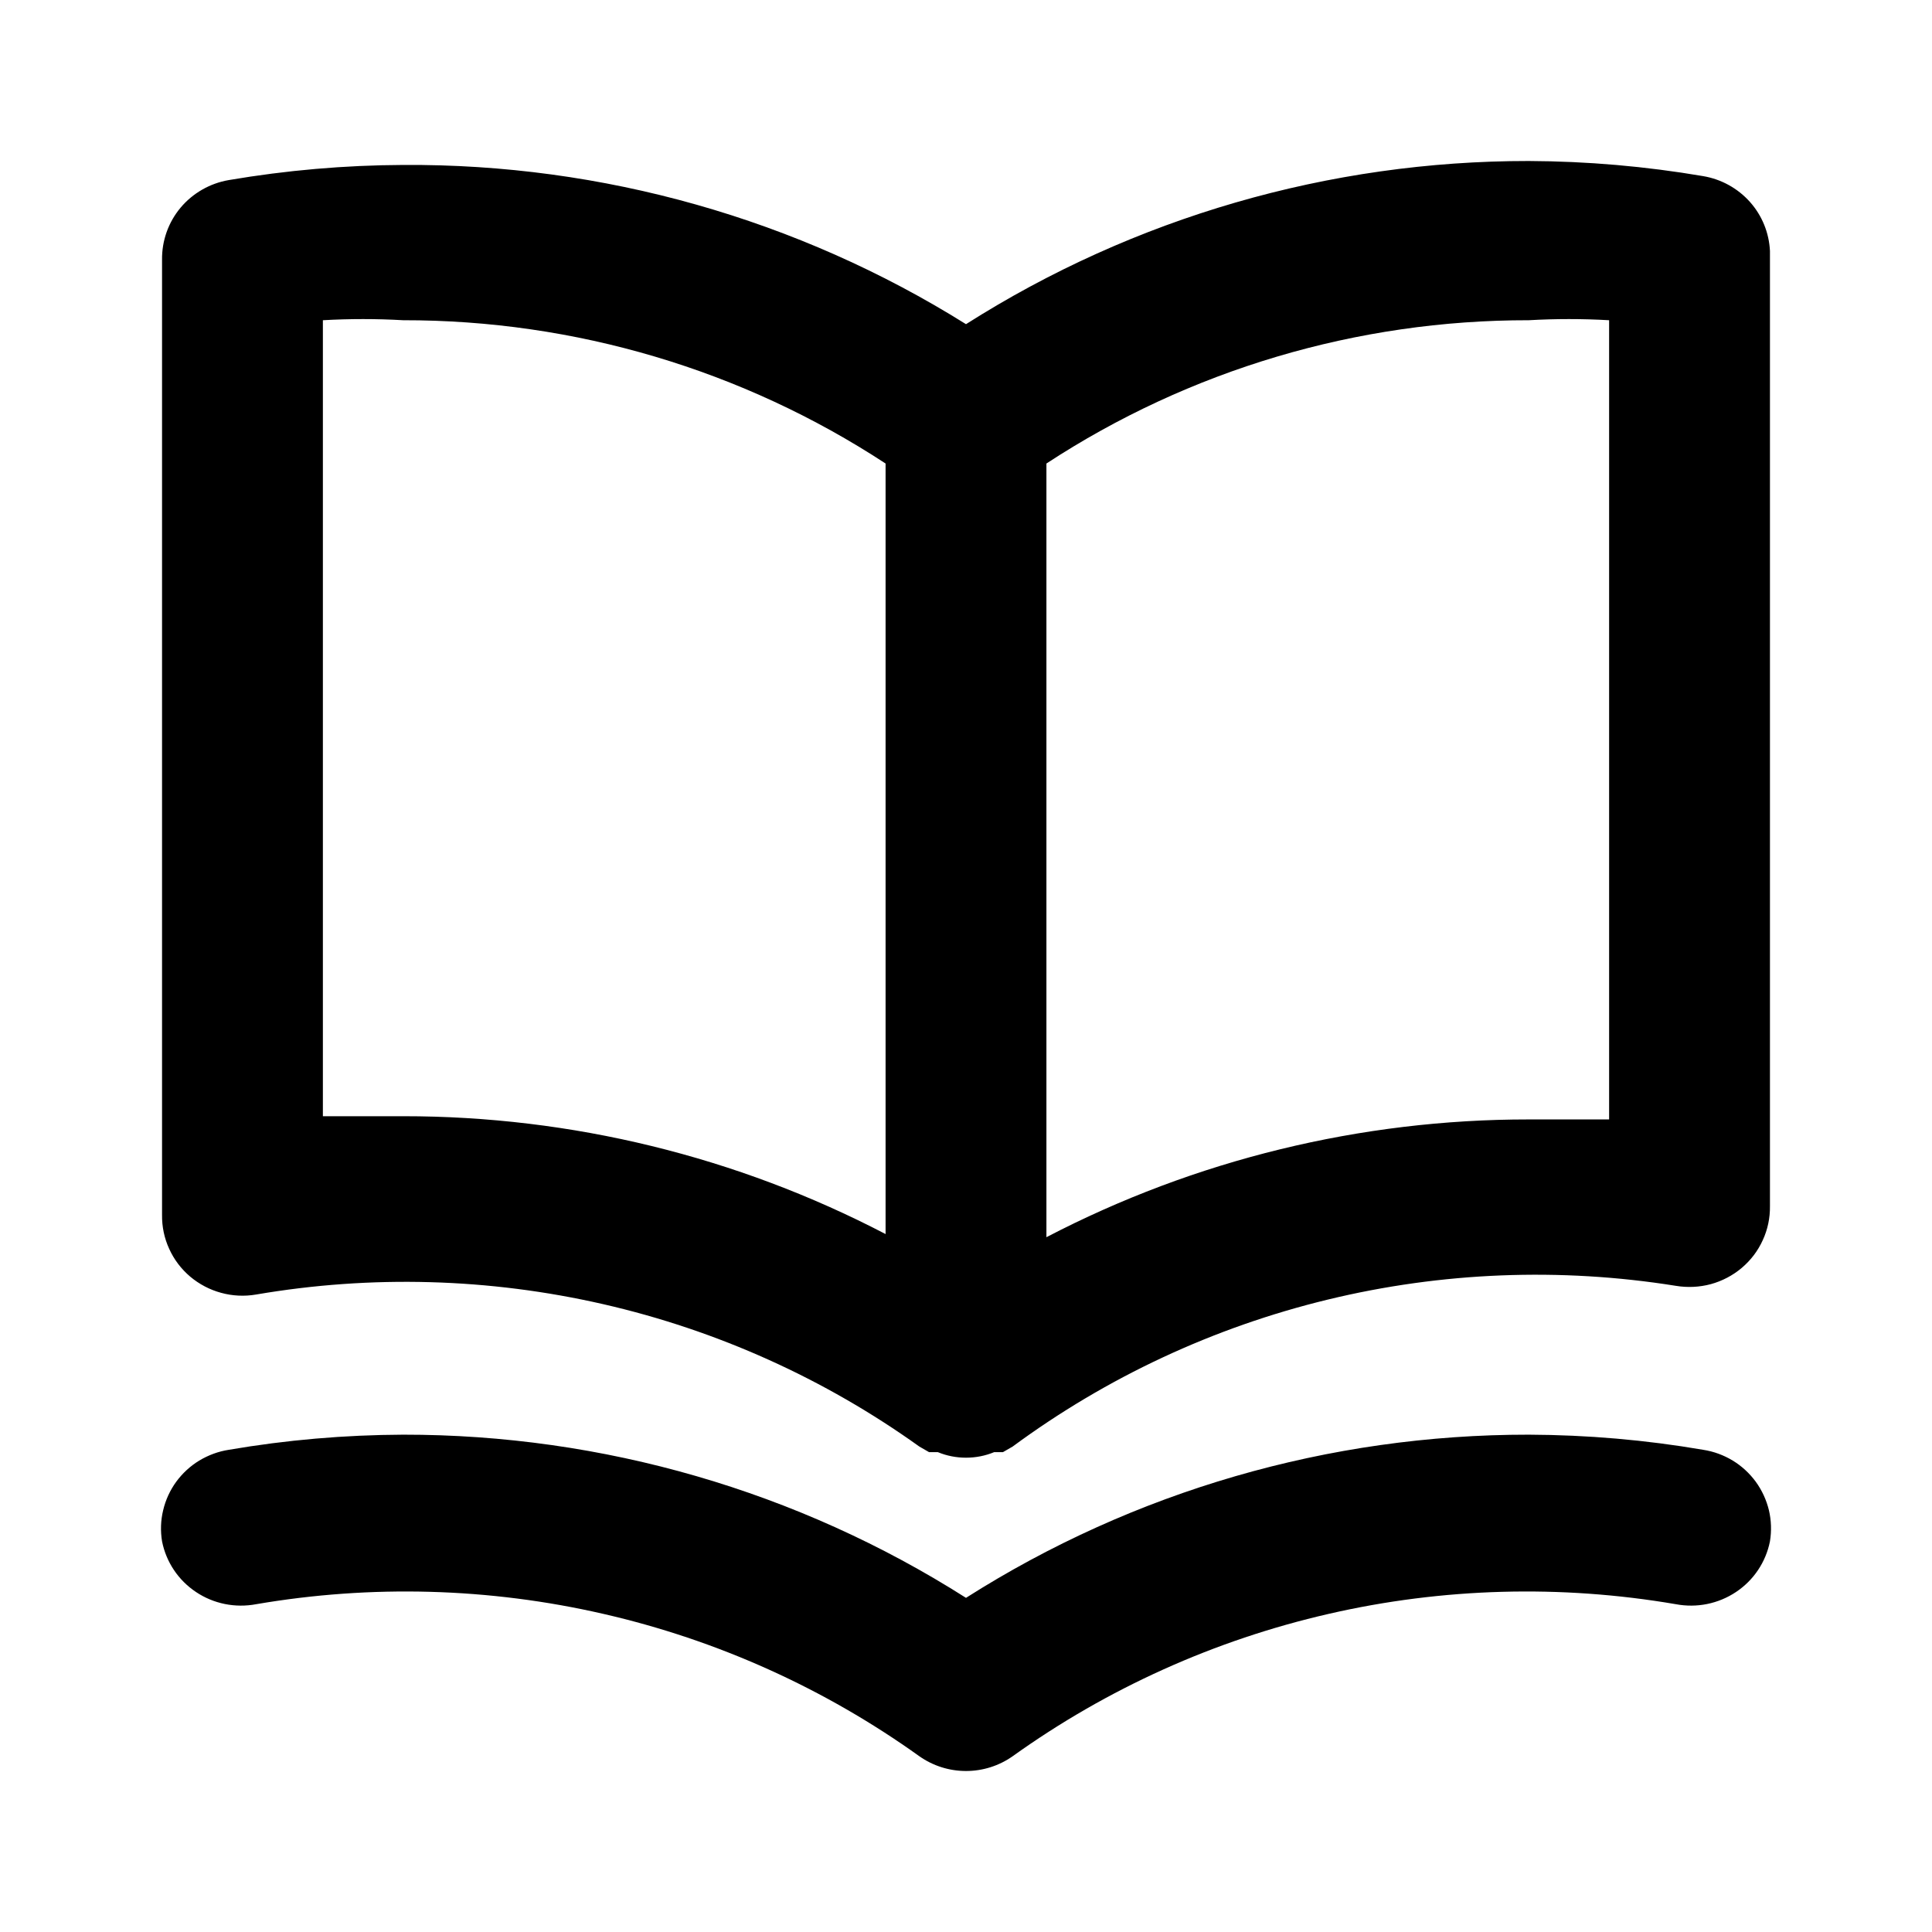
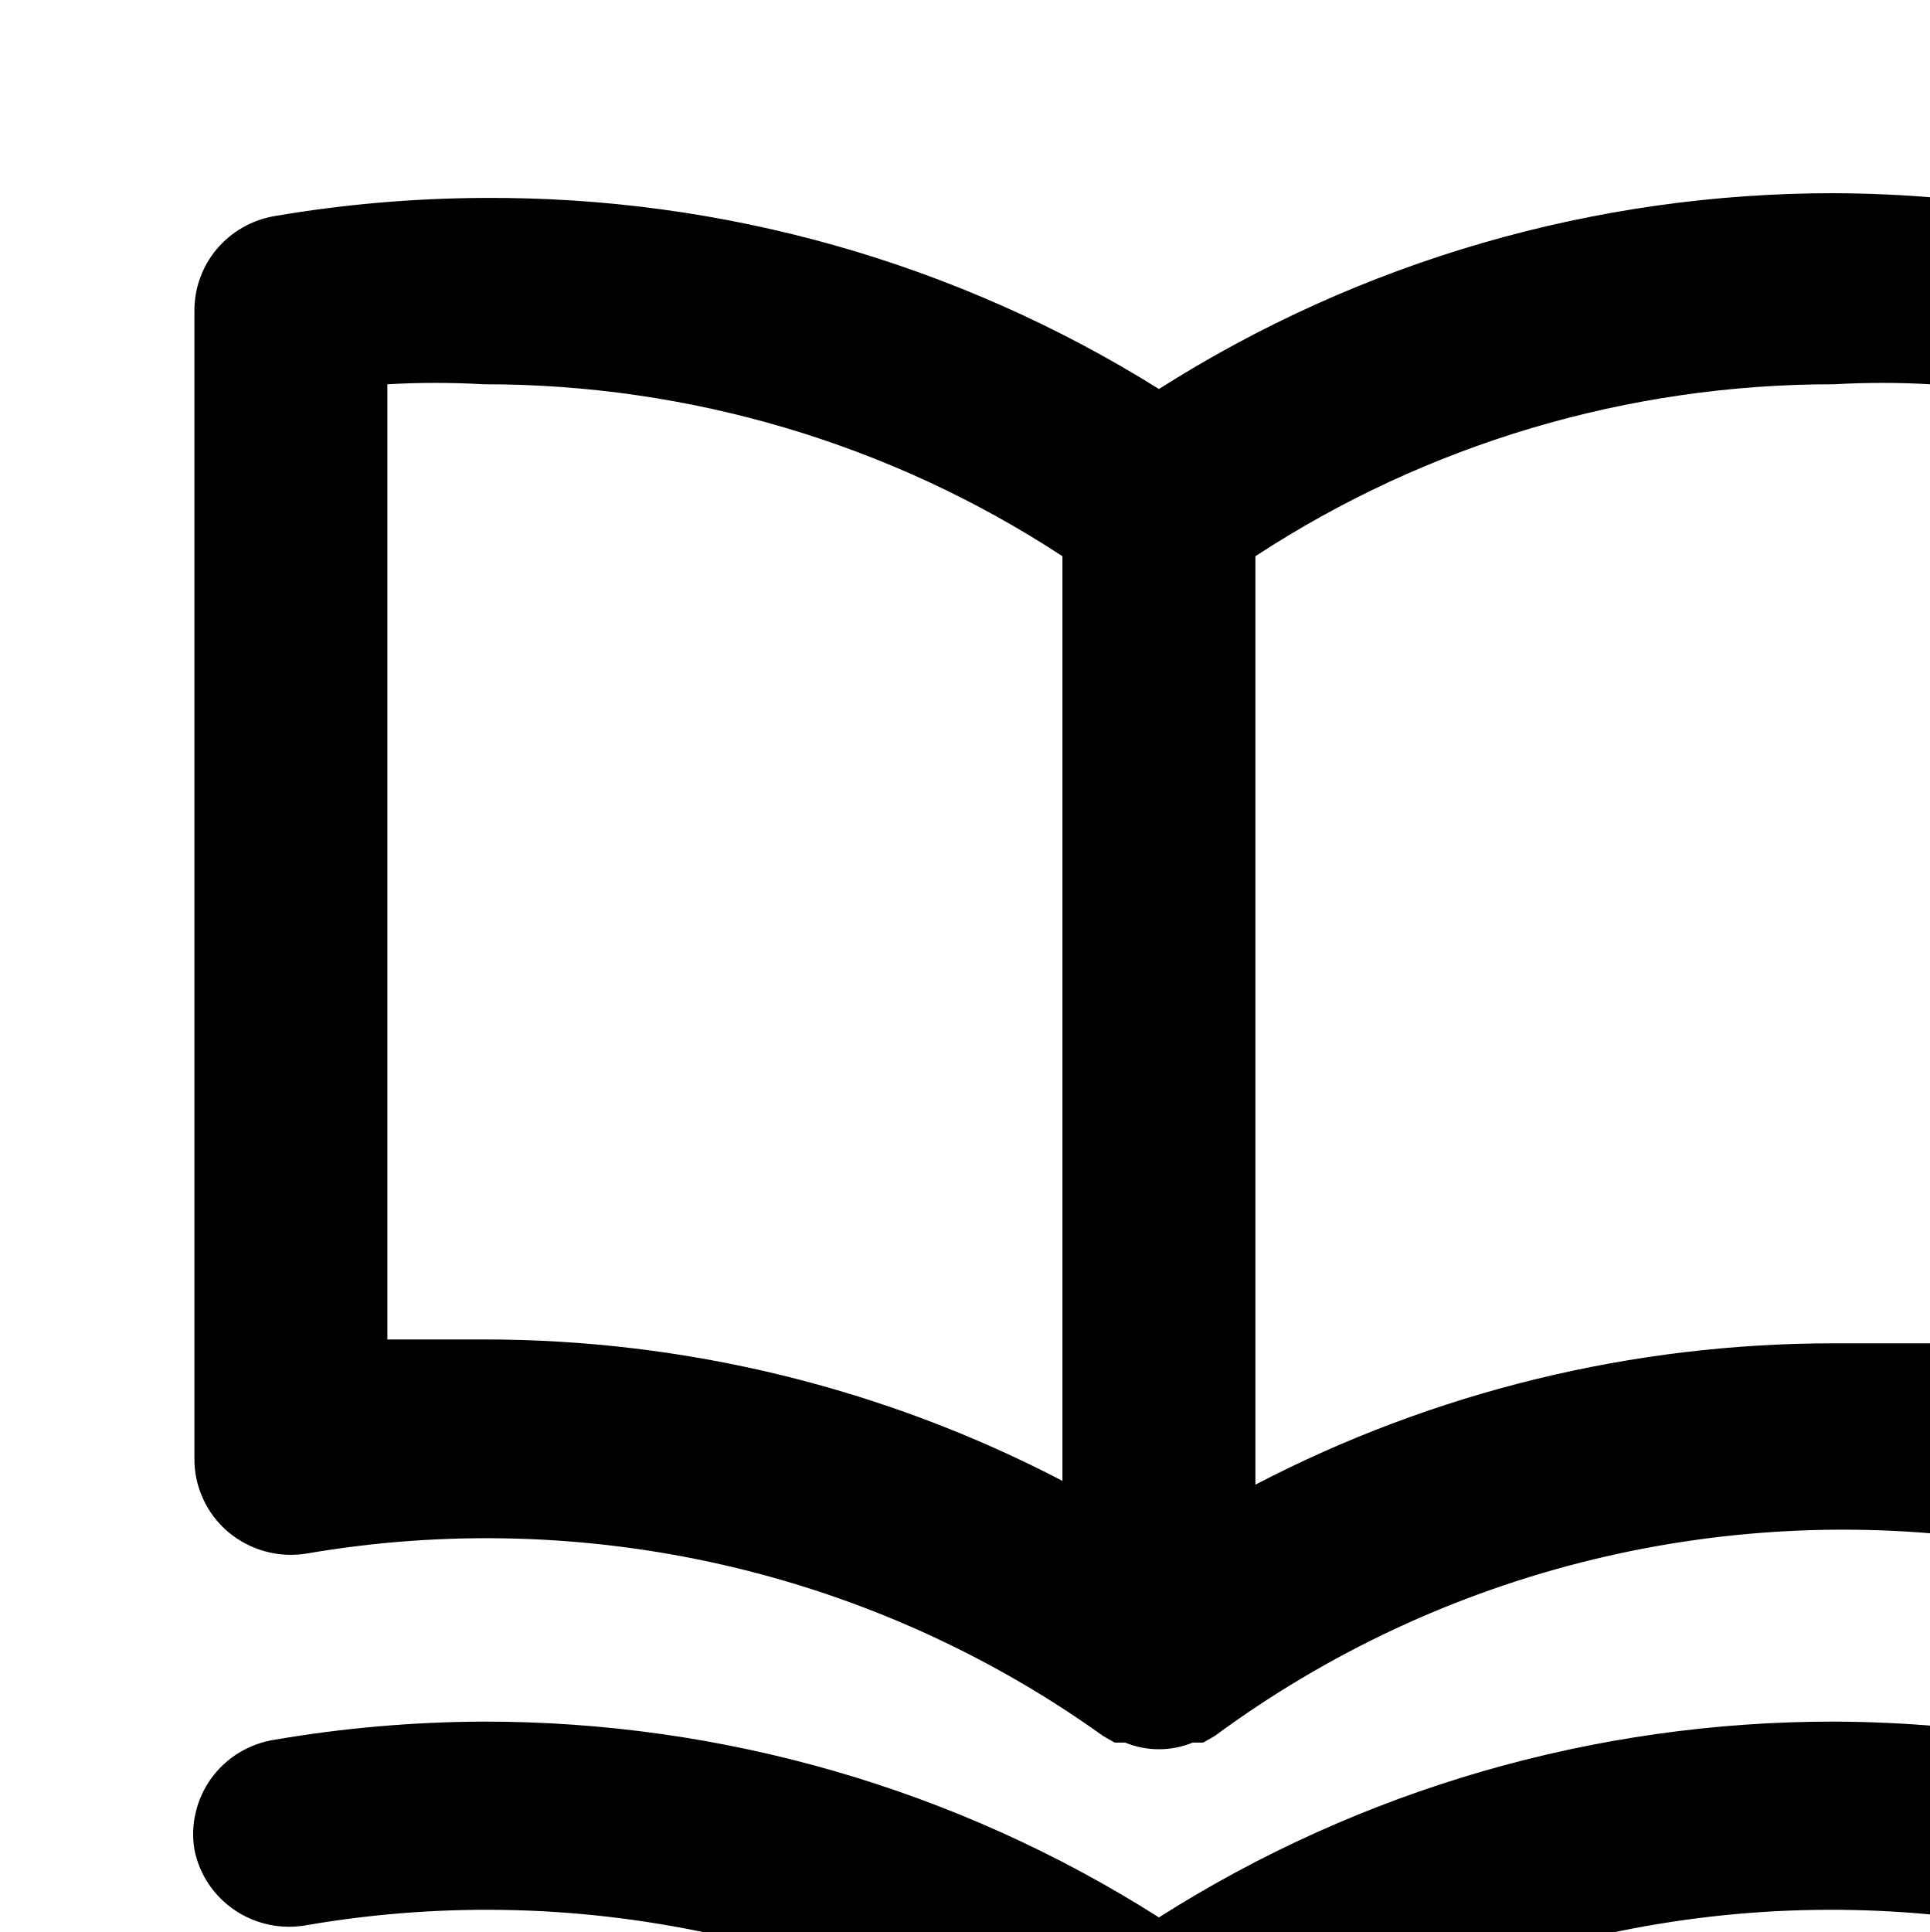
- <svg xmlns="http://www.w3.org/2000/svg" width="24" height="24" viewBox="0 0 24 24" fill="none">
+ <svg xmlns="http://www.w3.org/2000/svg" fill="none">
  <path d="M21.158 2.188C20.442 2.066 19.717 2.003 18.991 2C16.512 1.998 14.086 2.702 12 4.027C9.909 2.719 7.483 2.033 5.009 2.049C4.283 2.052 3.558 2.115 2.842 2.237C2.608 2.277 2.395 2.399 2.243 2.58C2.091 2.762 2.01 2.991 2.013 3.226V15.092C2.011 15.238 2.041 15.382 2.102 15.514C2.162 15.647 2.251 15.764 2.363 15.859C2.475 15.953 2.606 16.022 2.747 16.06C2.889 16.099 3.037 16.106 3.182 16.081C4.613 15.836 6.079 15.877 7.494 16.201C8.909 16.525 10.244 17.127 11.421 17.97L11.541 18.039H11.65C11.761 18.085 11.88 18.108 12 18.108C12.12 18.108 12.239 18.085 12.35 18.039H12.459L12.579 17.97C13.748 17.108 15.079 16.487 16.494 16.144C17.909 15.801 19.38 15.743 20.818 15.973C20.963 15.997 21.111 15.99 21.253 15.952C21.394 15.913 21.526 15.844 21.637 15.75C21.749 15.655 21.838 15.538 21.898 15.405C21.959 15.273 21.989 15.129 21.987 14.984V3.117C21.976 2.892 21.889 2.677 21.738 2.508C21.587 2.339 21.382 2.226 21.158 2.188ZM11.001 15.33C9.154 14.367 7.097 13.865 5.009 13.866C4.68 13.866 4.35 13.866 4.011 13.866V3.978C4.343 3.959 4.677 3.959 5.009 3.978C7.14 3.975 9.224 4.594 11.001 5.758V15.33ZM19.989 13.906C19.65 13.906 19.32 13.906 18.991 13.906C16.903 13.905 14.846 14.407 12.999 15.369V5.758C14.776 4.594 16.86 3.975 18.991 3.978C19.323 3.959 19.657 3.959 19.989 3.978V13.906ZM21.158 18.01C20.442 17.887 19.717 17.825 18.991 17.822C16.512 17.82 14.086 18.523 12 19.849C9.914 18.523 7.488 17.82 5.009 17.822C4.283 17.825 3.558 17.887 2.842 18.01C2.712 18.03 2.588 18.076 2.475 18.144C2.363 18.212 2.266 18.302 2.189 18.407C2.112 18.513 2.057 18.633 2.027 18.76C1.996 18.887 1.992 19.018 2.013 19.147C2.064 19.404 2.215 19.63 2.434 19.776C2.653 19.923 2.922 19.977 3.182 19.928C4.613 19.683 6.079 19.723 7.494 20.048C8.909 20.372 10.244 20.974 11.421 21.817C11.59 21.936 11.792 22 12 22C12.208 22 12.41 21.936 12.579 21.817C13.756 20.974 15.091 20.372 16.506 20.048C17.921 19.723 19.387 19.683 20.818 19.928C21.078 19.977 21.346 19.923 21.566 19.776C21.785 19.63 21.936 19.404 21.987 19.147C22.008 19.018 22.004 18.887 21.974 18.76C21.943 18.633 21.888 18.513 21.811 18.407C21.734 18.302 21.637 18.212 21.525 18.144C21.413 18.076 21.288 18.03 21.158 18.01Z" fill="currentColor" />
</svg>
